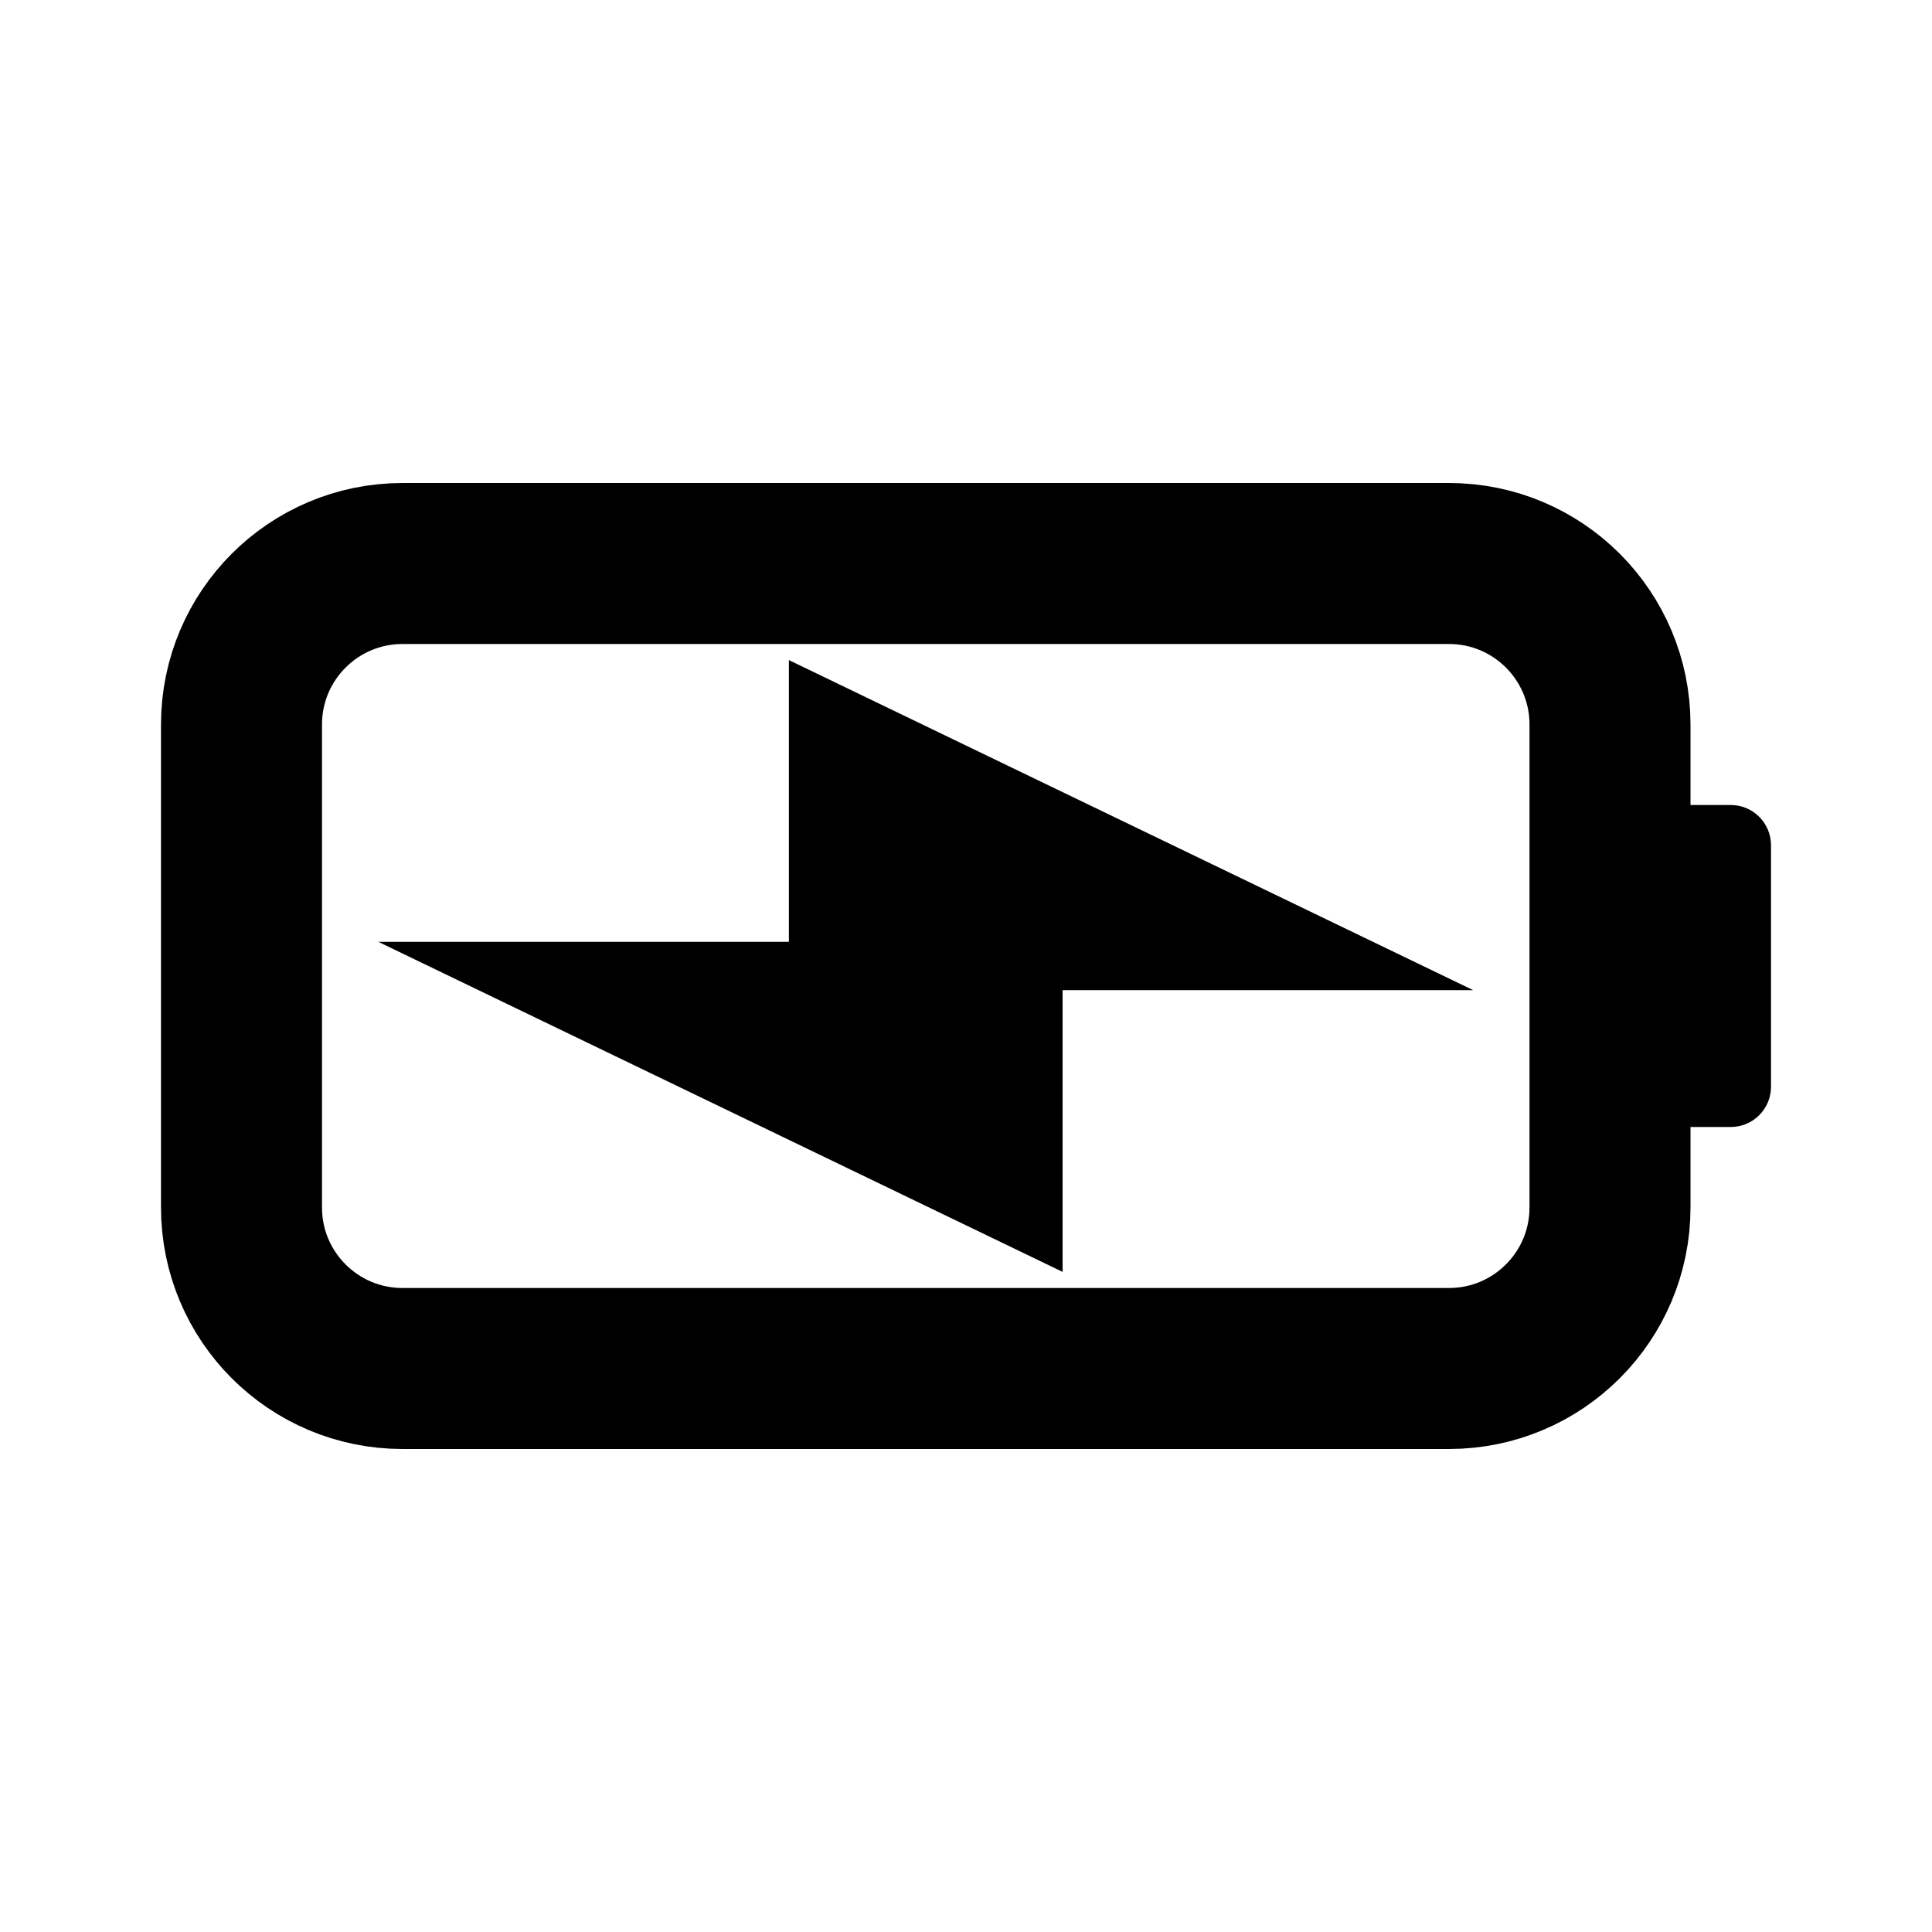
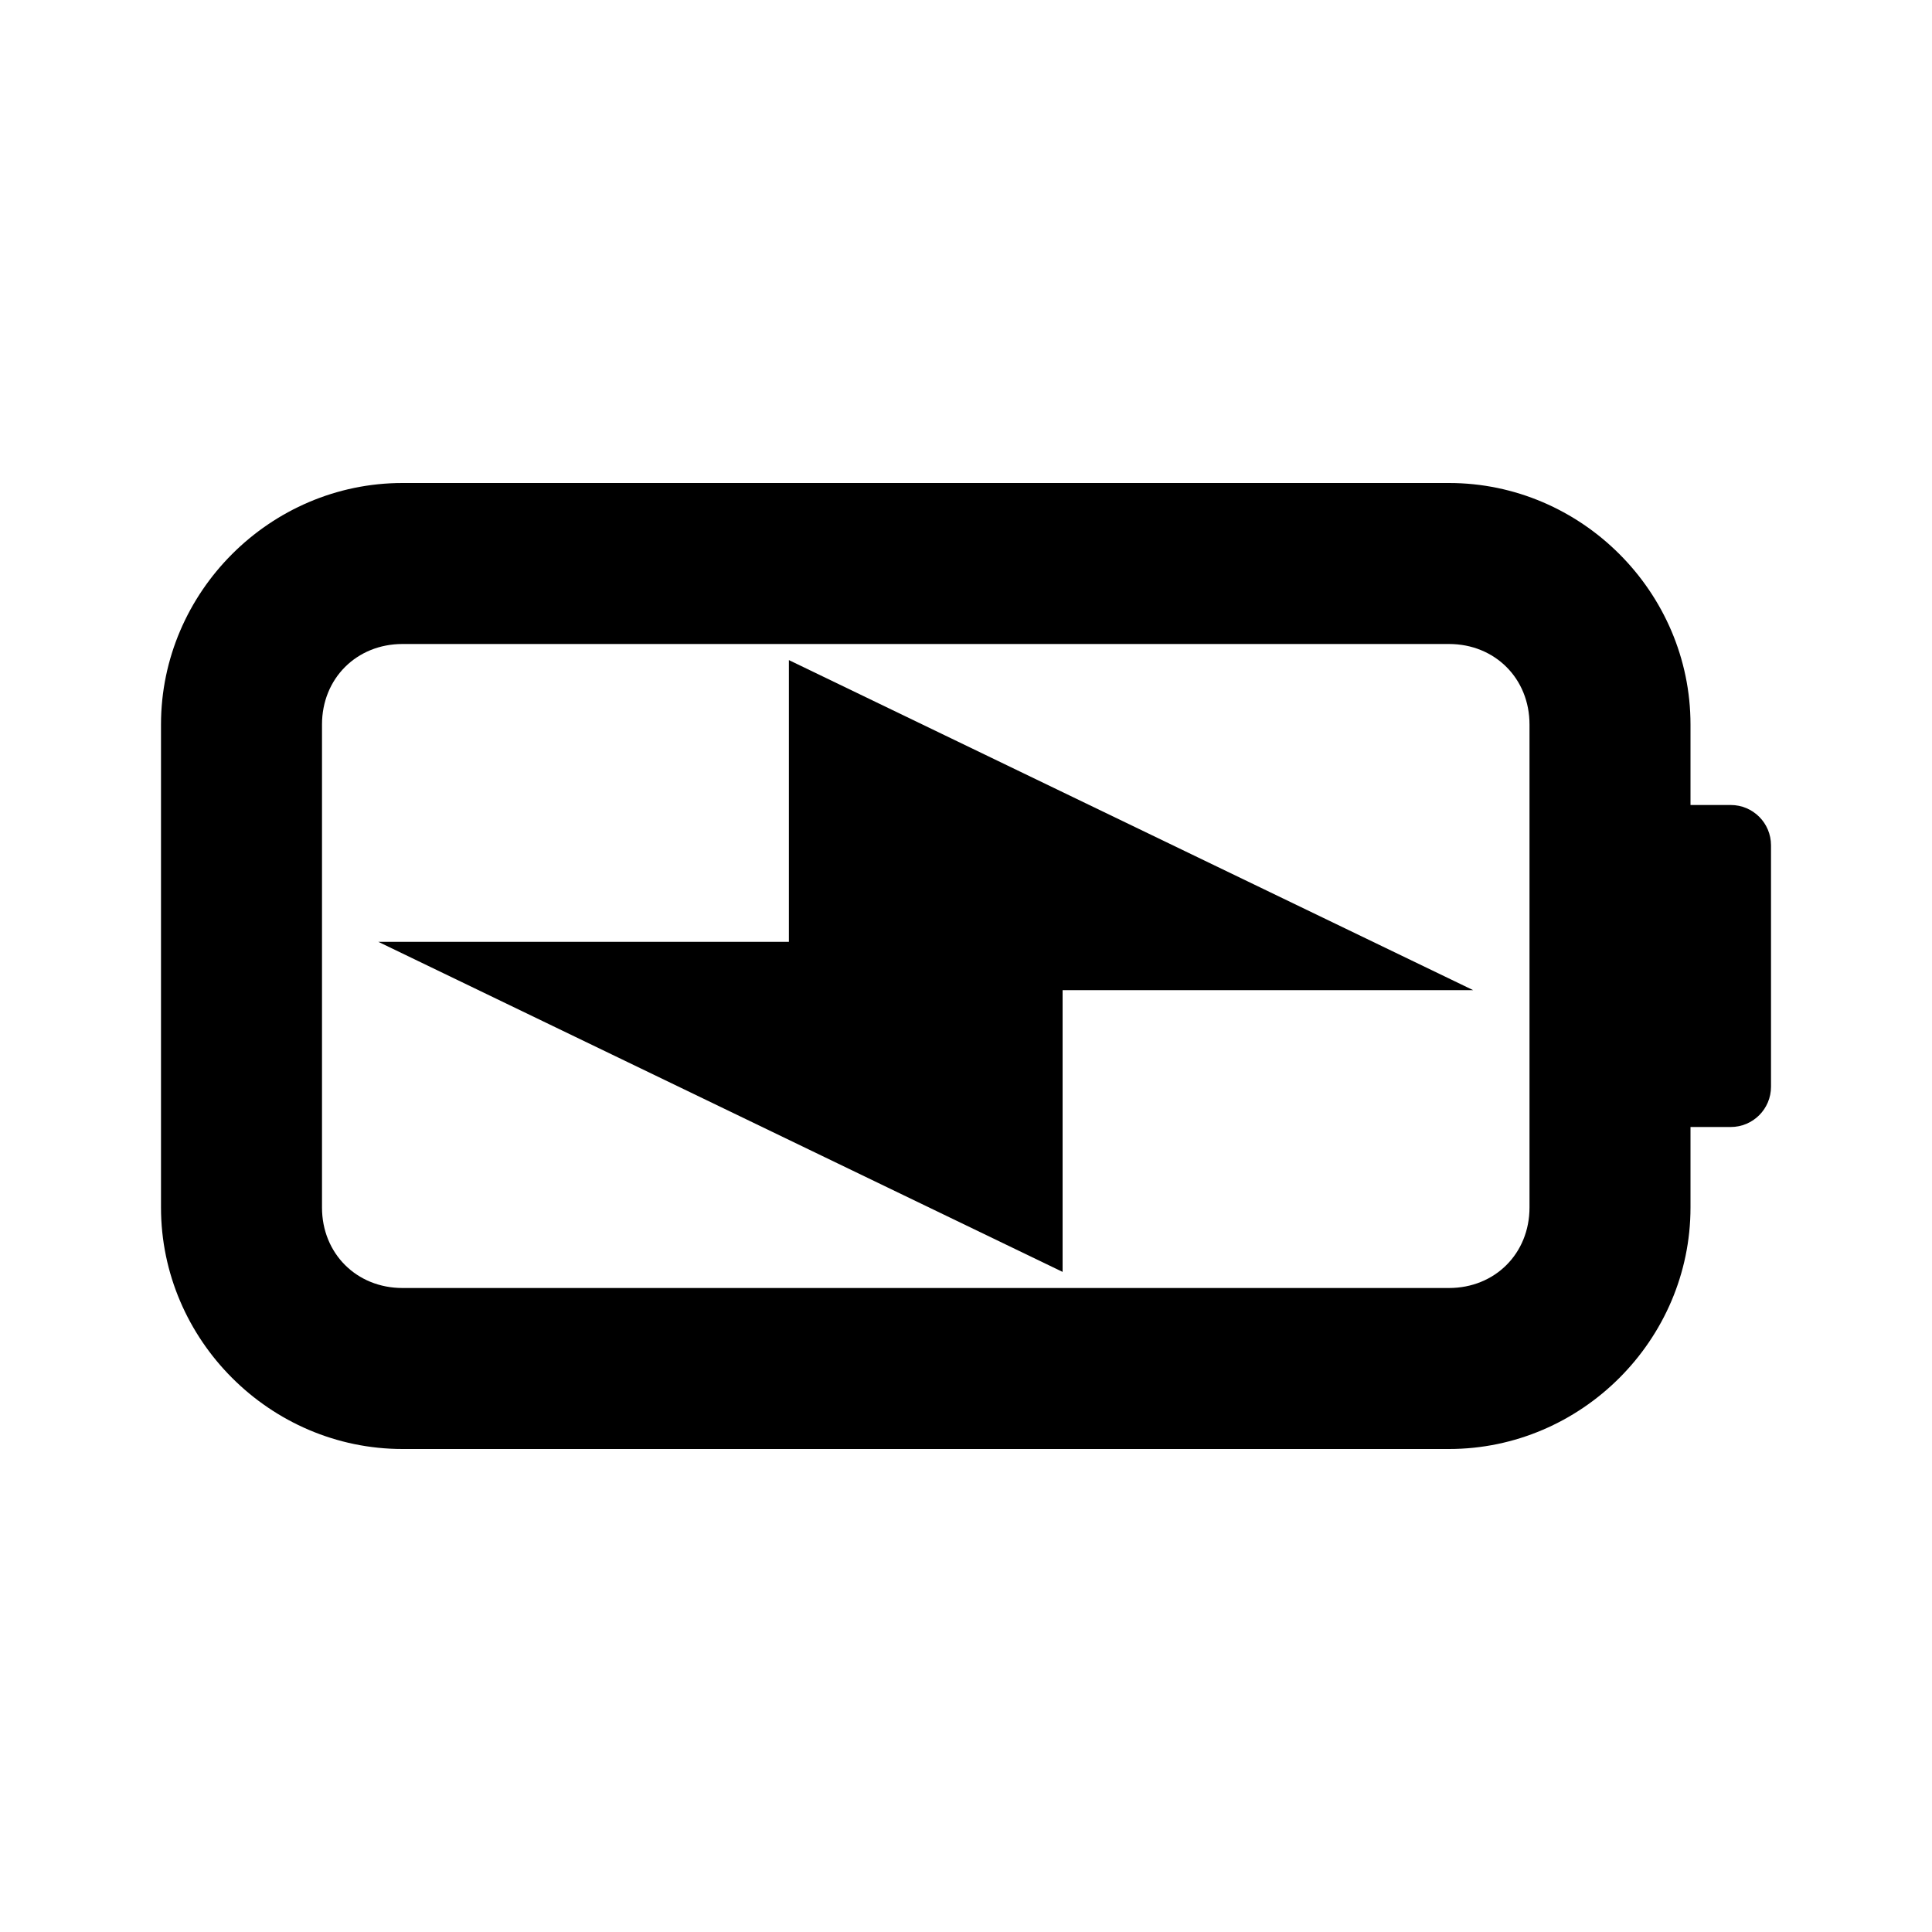
- <svg xmlns="http://www.w3.org/2000/svg" width="24" height="24" viewBox="0 0 24 24" version="1.1">
-   <rect x="3" y="7" width="17" height="10" rx="2" ry="2" fill="none" stroke="#000000" stroke-width="2" />
-   <rect x="20" y="10" width="2" height="4" rx="0.5" ry="0.5" fill="#000000" />
-   <path d="M9.8 8.2 L18.3 12.3 H9.8 Z" fill="#000000" />
-   <path d="M13.2 15.8 L4.7 11.7 H13.2 Z" fill="#000000" />
+ <svg xmlns="http://www.w3.org/2000/svg" width="24" height="24" version="1.1" viewBox="0 0 24 24">
+   <g>
+     <path d="m5 6c-1.645 0-3 1.355-3 3v6c0 1.645 1.355 3 3 3h13c1.645 0 3-1.355 3-3v-6c0-1.645-1.355-3-3-3zm0 2h13c0.571 0 1 0.429 1 1v6c0 0.571-0.429 1-1 1h-13c-0.571 0-1-0.429-1-1v-6c0-0.571 0.429-1 1-1z" color="#000000" style="-inkscape-stroke:none" />
+     <rect x="20" y="10" width="2" height="4" rx=".5" ry=".5" />
+     <path d="m9.8 8.2 8.5 4.1h-8.5z" />
+     <path d="m13.2 15.8-8.5-4.1h8.5z" />
+   </g>
</svg>
